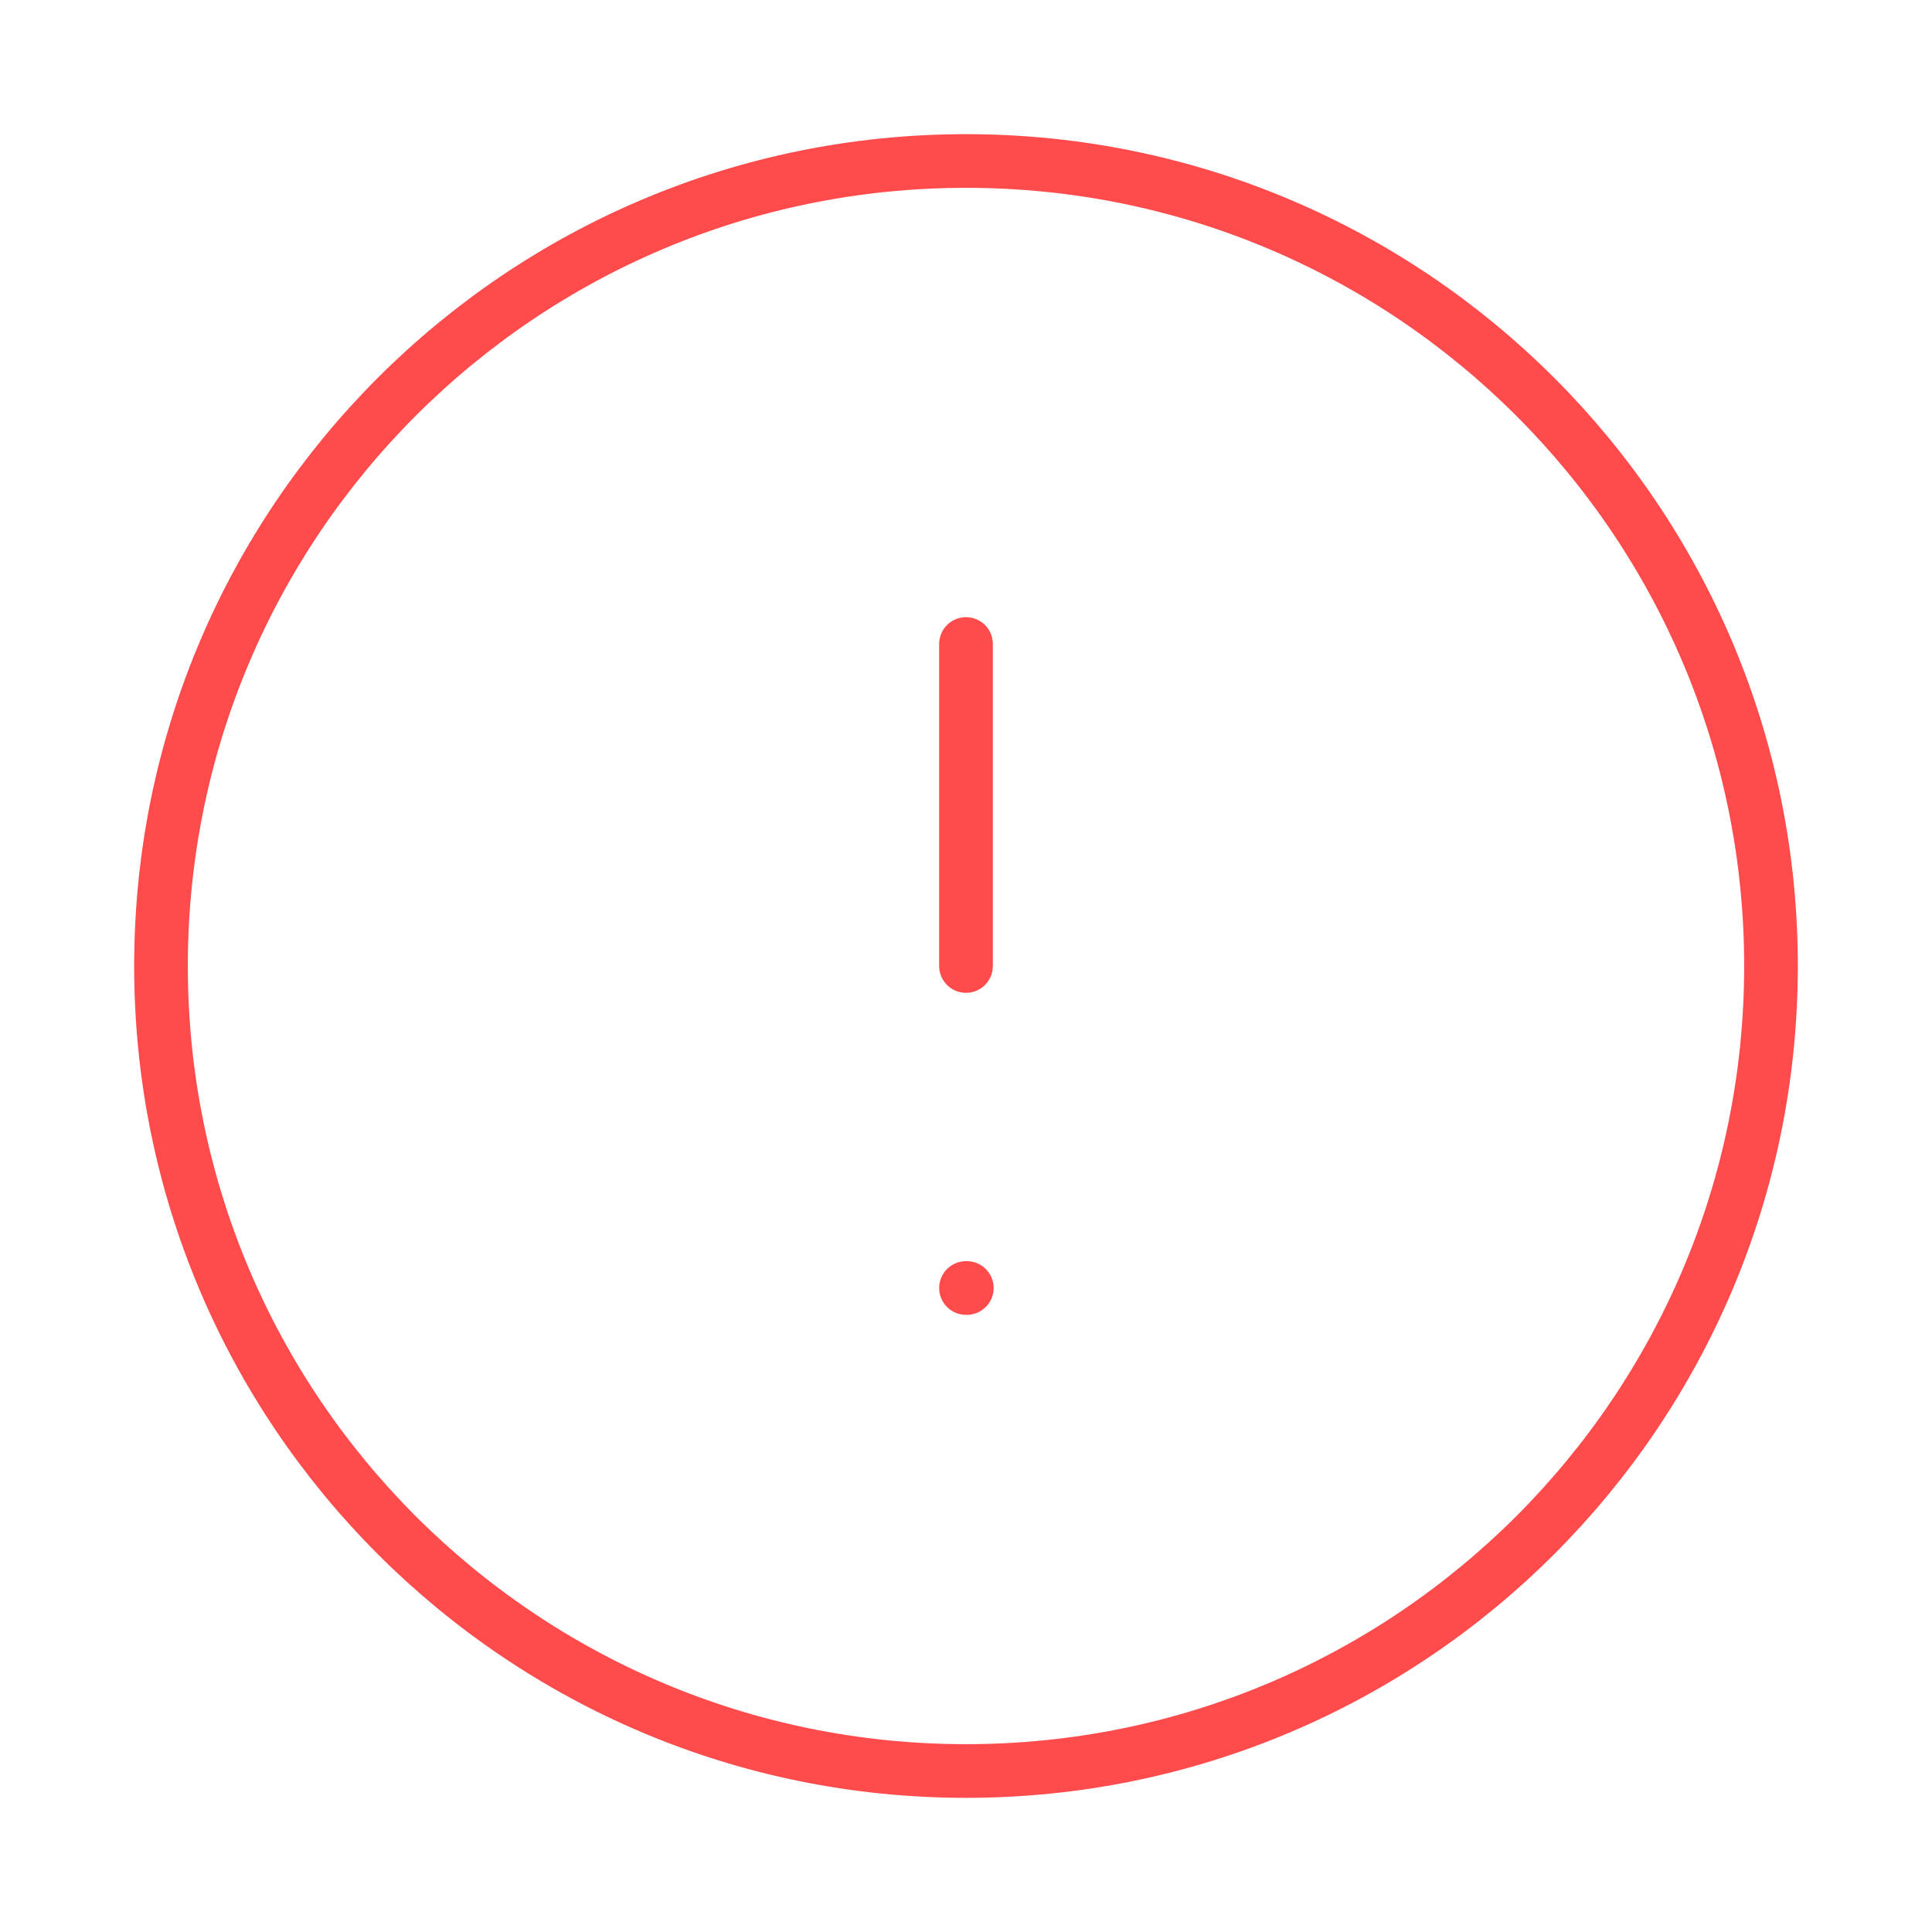
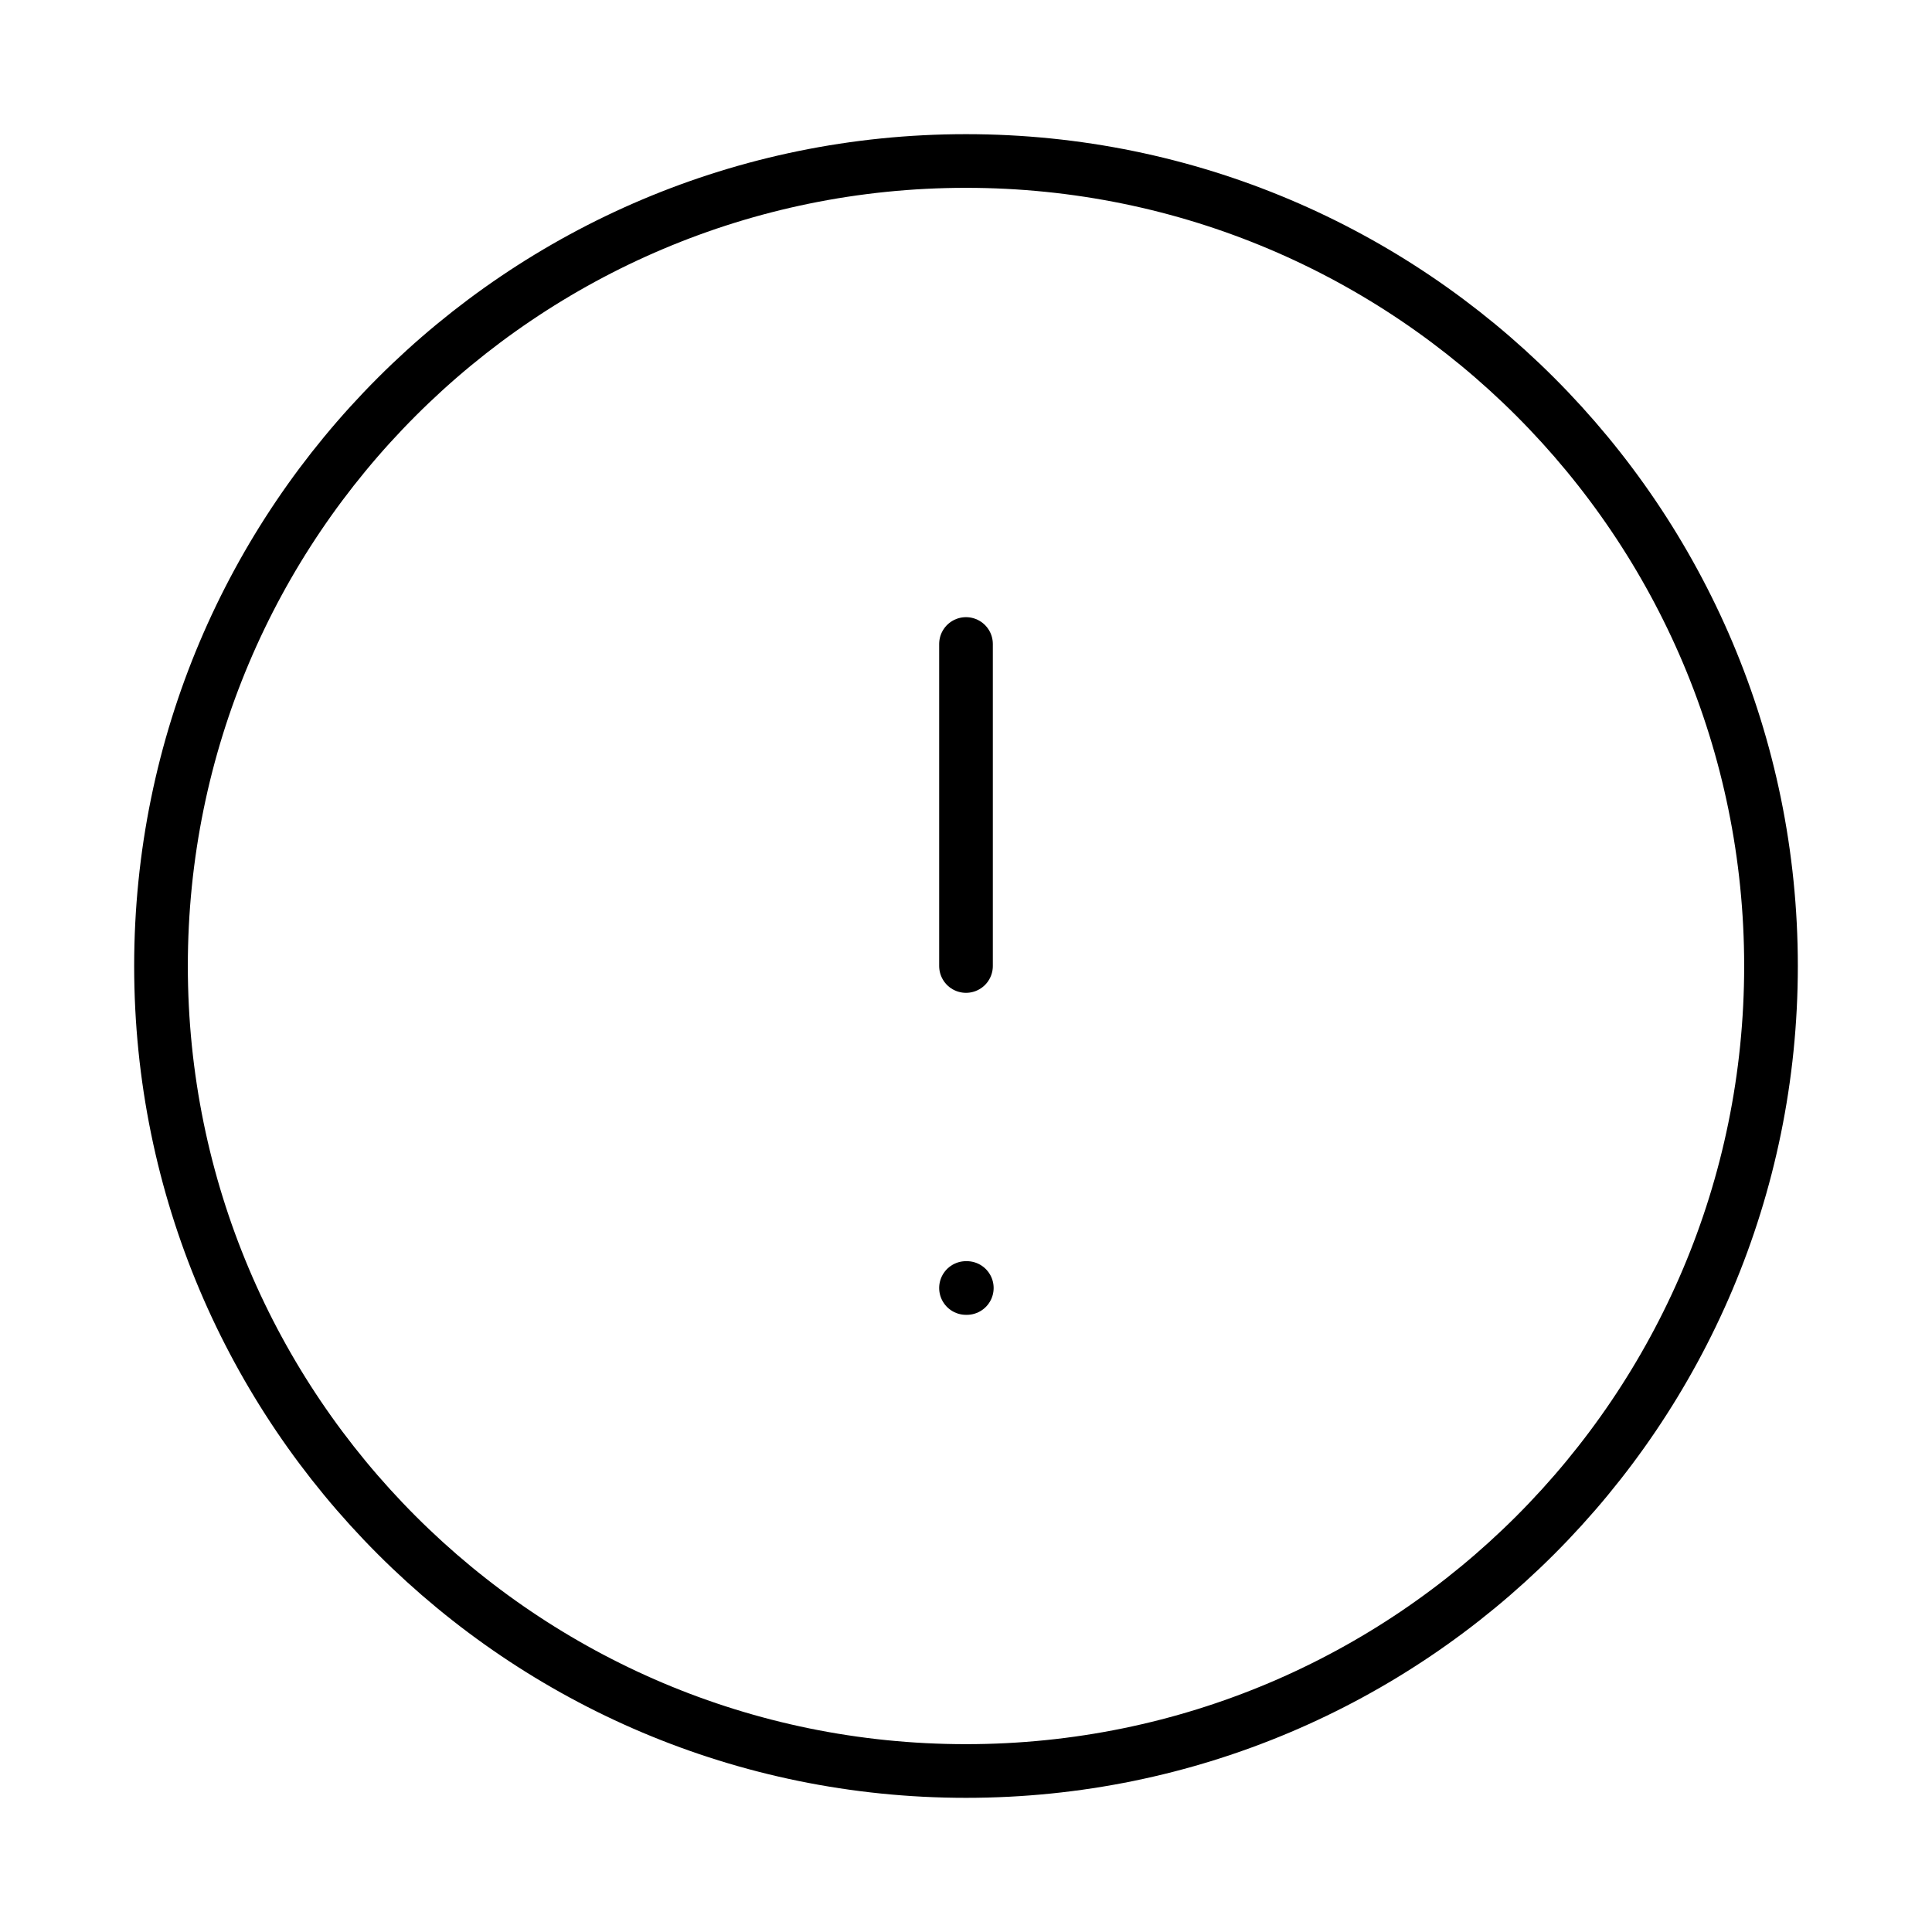
<svg xmlns="http://www.w3.org/2000/svg" viewBox="0 0 36 36" fill="none">
-   <path d="M18 12V18M18 24H18.015M33 18C33 26.284 26.284 33 18 33C9.716 33 3 26.284 3 18C3 9.716 9.716 3 18 3C26.284 3 33 9.716 33 18Z" stroke="#FF4B4B" stroke-linecap="round" stroke-linejoin="round" />
+   <path d="M18 12V18M18 24H18.015M33 18C33 26.284 26.284 33 18 33C9.716 33 3 26.284 3 18C3 9.716 9.716 3 18 3C26.284 3 33 9.716 33 18Z" stroke="currentColor" stroke-linecap="round" stroke-linejoin="round" />
</svg>
